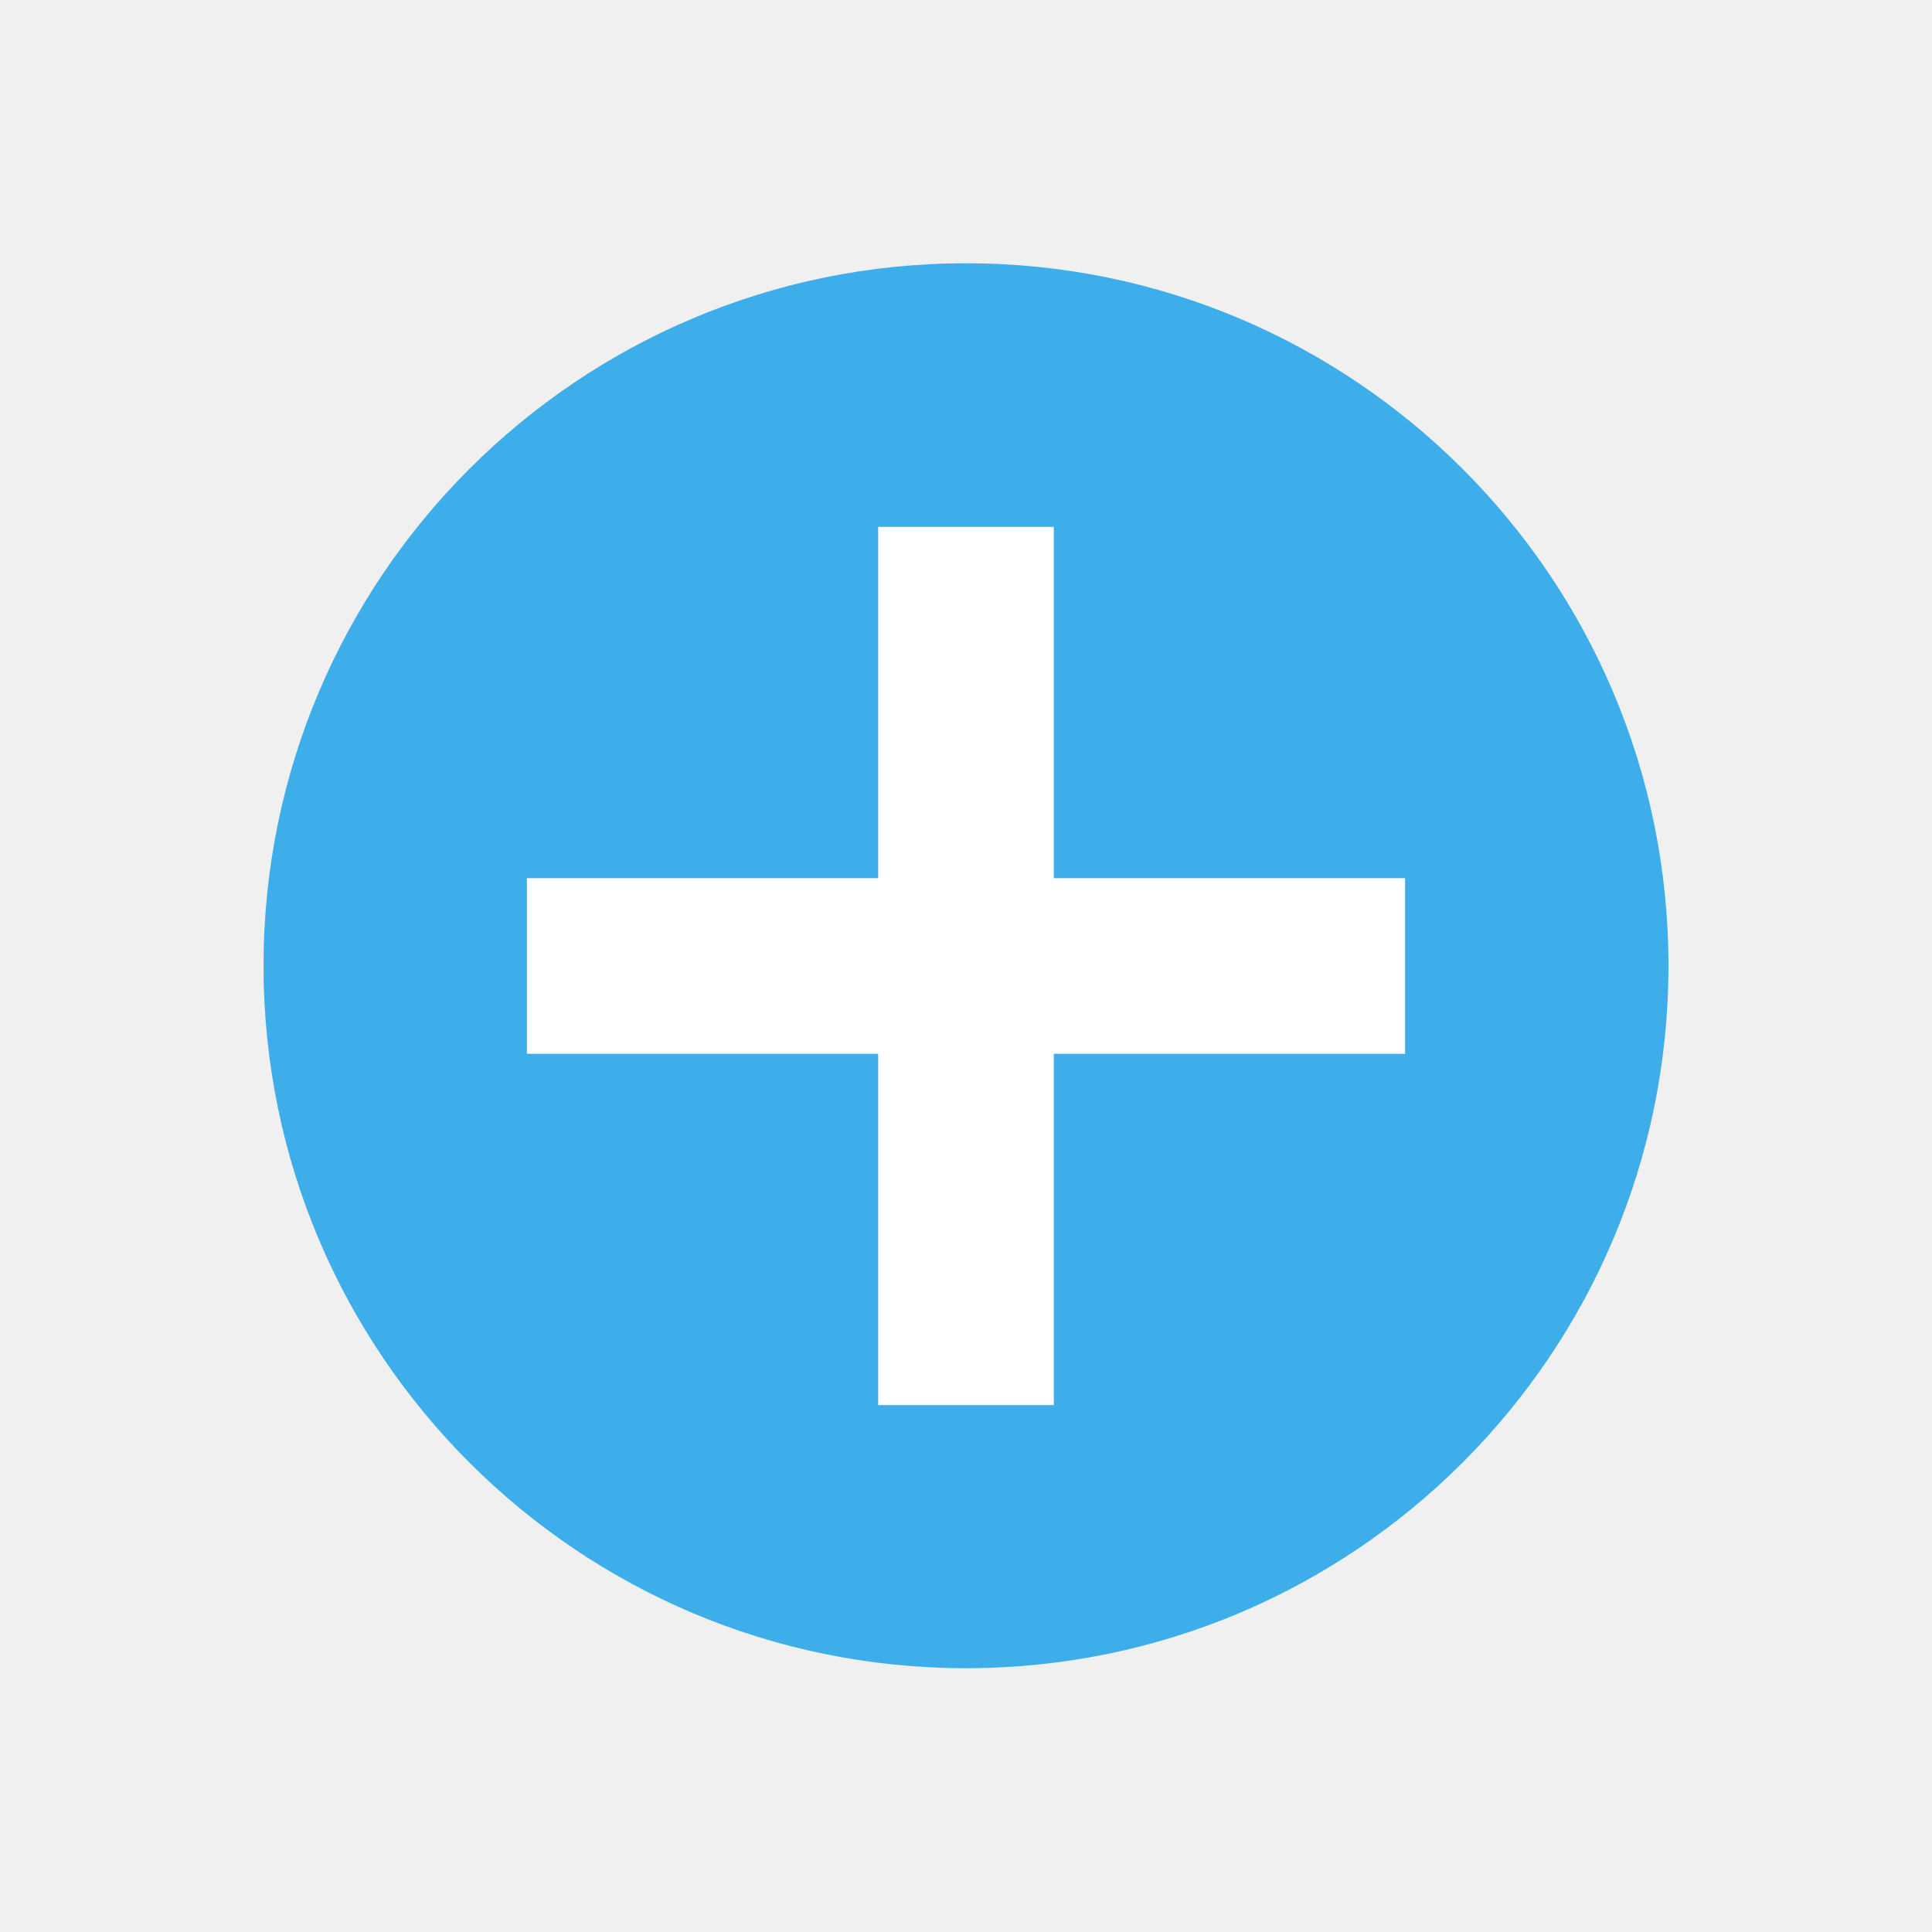
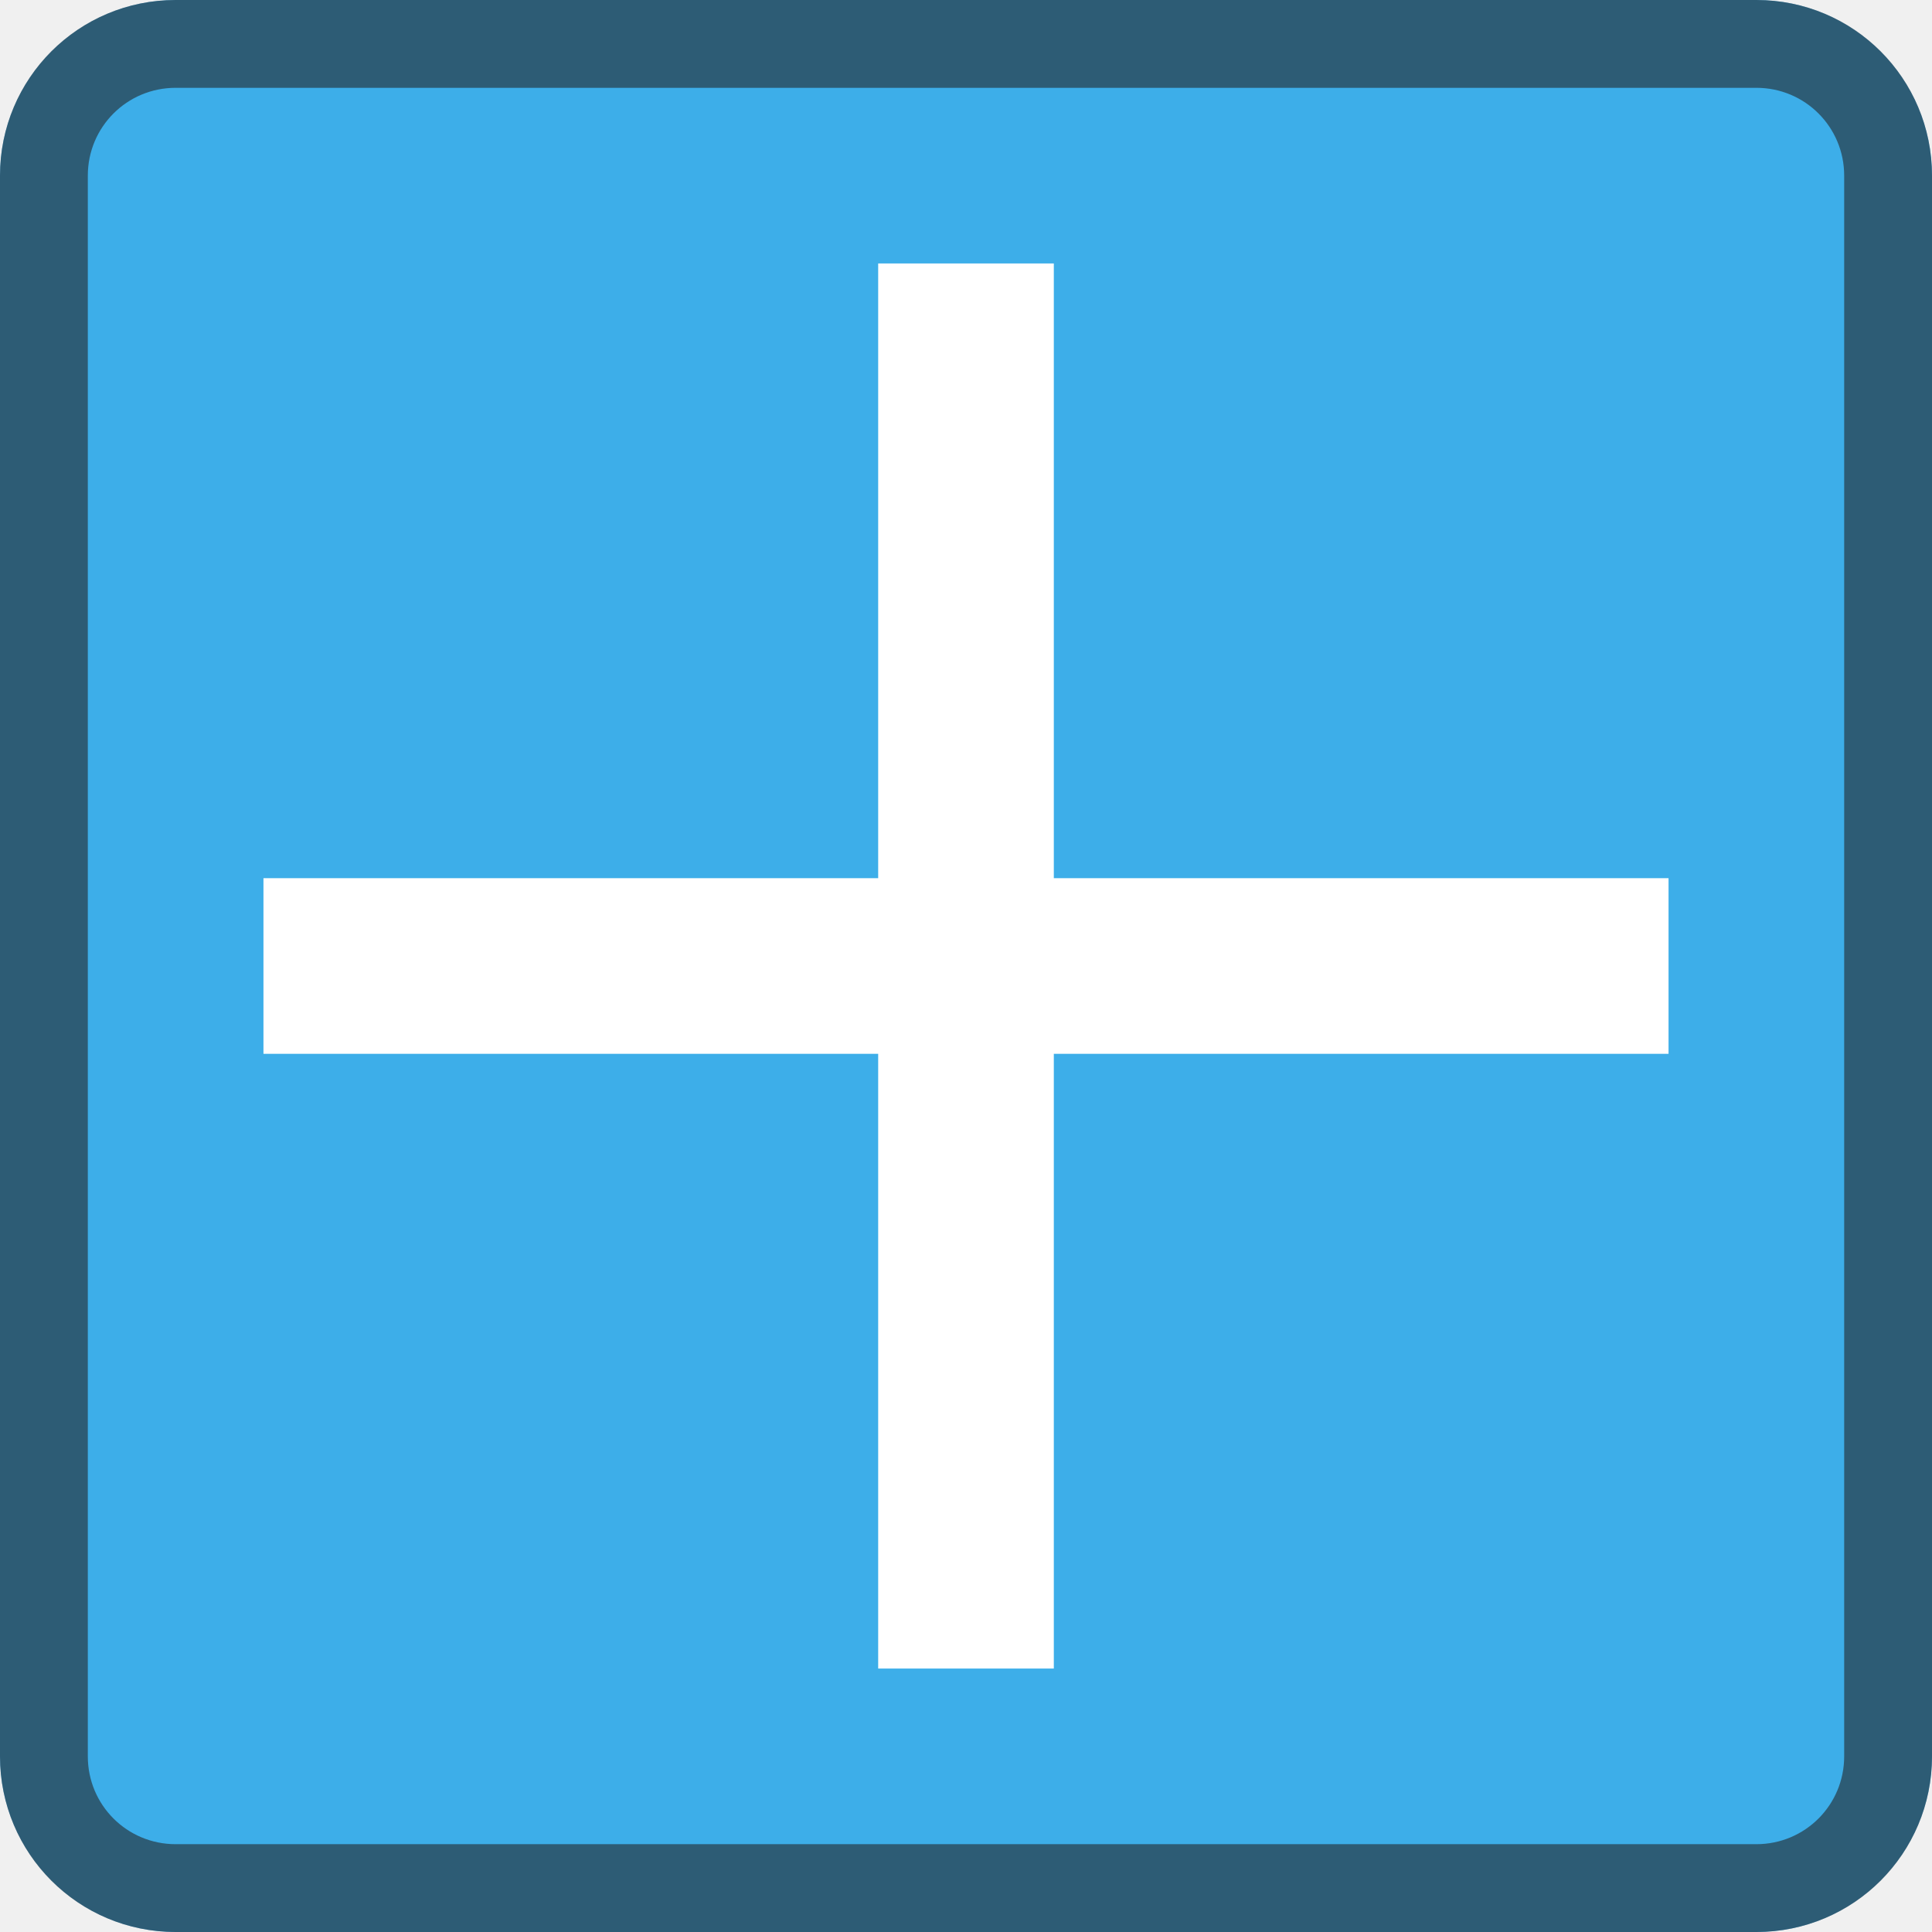
- <svg xmlns="http://www.w3.org/2000/svg" width="22" height="22" version="1.1">
-   <style id="current-color-scheme" type="text/css">.ColorScheme-Highlight {
+ <svg xmlns="http://www.w3.org/2000/svg" height="22" width="22">
+   <style type="text/css" id="current-color-scheme">
+         .ColorScheme-Highlight {
            color:#3daee9;
        }
        .ColorScheme-Text {
            color:#232629;
-         }</style>
-   <g transform="matrix(3.7794 0 0 3.7794 1.3524e-8 -1100.5)">
-     <rect transform="matrix(0,-1,-1,0,0,0)" x="-296.21" y="-5.027" width="4.233" height="4.233" rx="2.117" ry="2.117" fill="#3daee9" />
-   </g>
-   <path d="m10 6v4h-4v2h4v4h2v-4h4v-2h-4v-4z" fill="#fff" />
+         }
+     </style>
+   <rect style="fill:currentColor;fill-opacity:1;stroke:none" class="ColorScheme-Highlight" height="22" rx="2" width="22" />
+   <path d="M10 3v7H3v2h7v7h2v-7h7v-2h-7V3z" fill="#fff" />
+   <path d="M2 0C.892 0 0 .892 0 2v18c0 1.108.892 2 2 2h18c1.108 0 2-.892 2-2V2c0-1.108-.892-2-2-2zm0 1h18c.554 0 1 .446 1 1v18c0 .554-.446 1-1 1H2c-.554 0-1-.446-1-1V2c0-.554.446-1 1-1z" style="fill:currentColor;fill-opacity:0.6;stroke:none" class="ColorScheme-Text" />
</svg>
